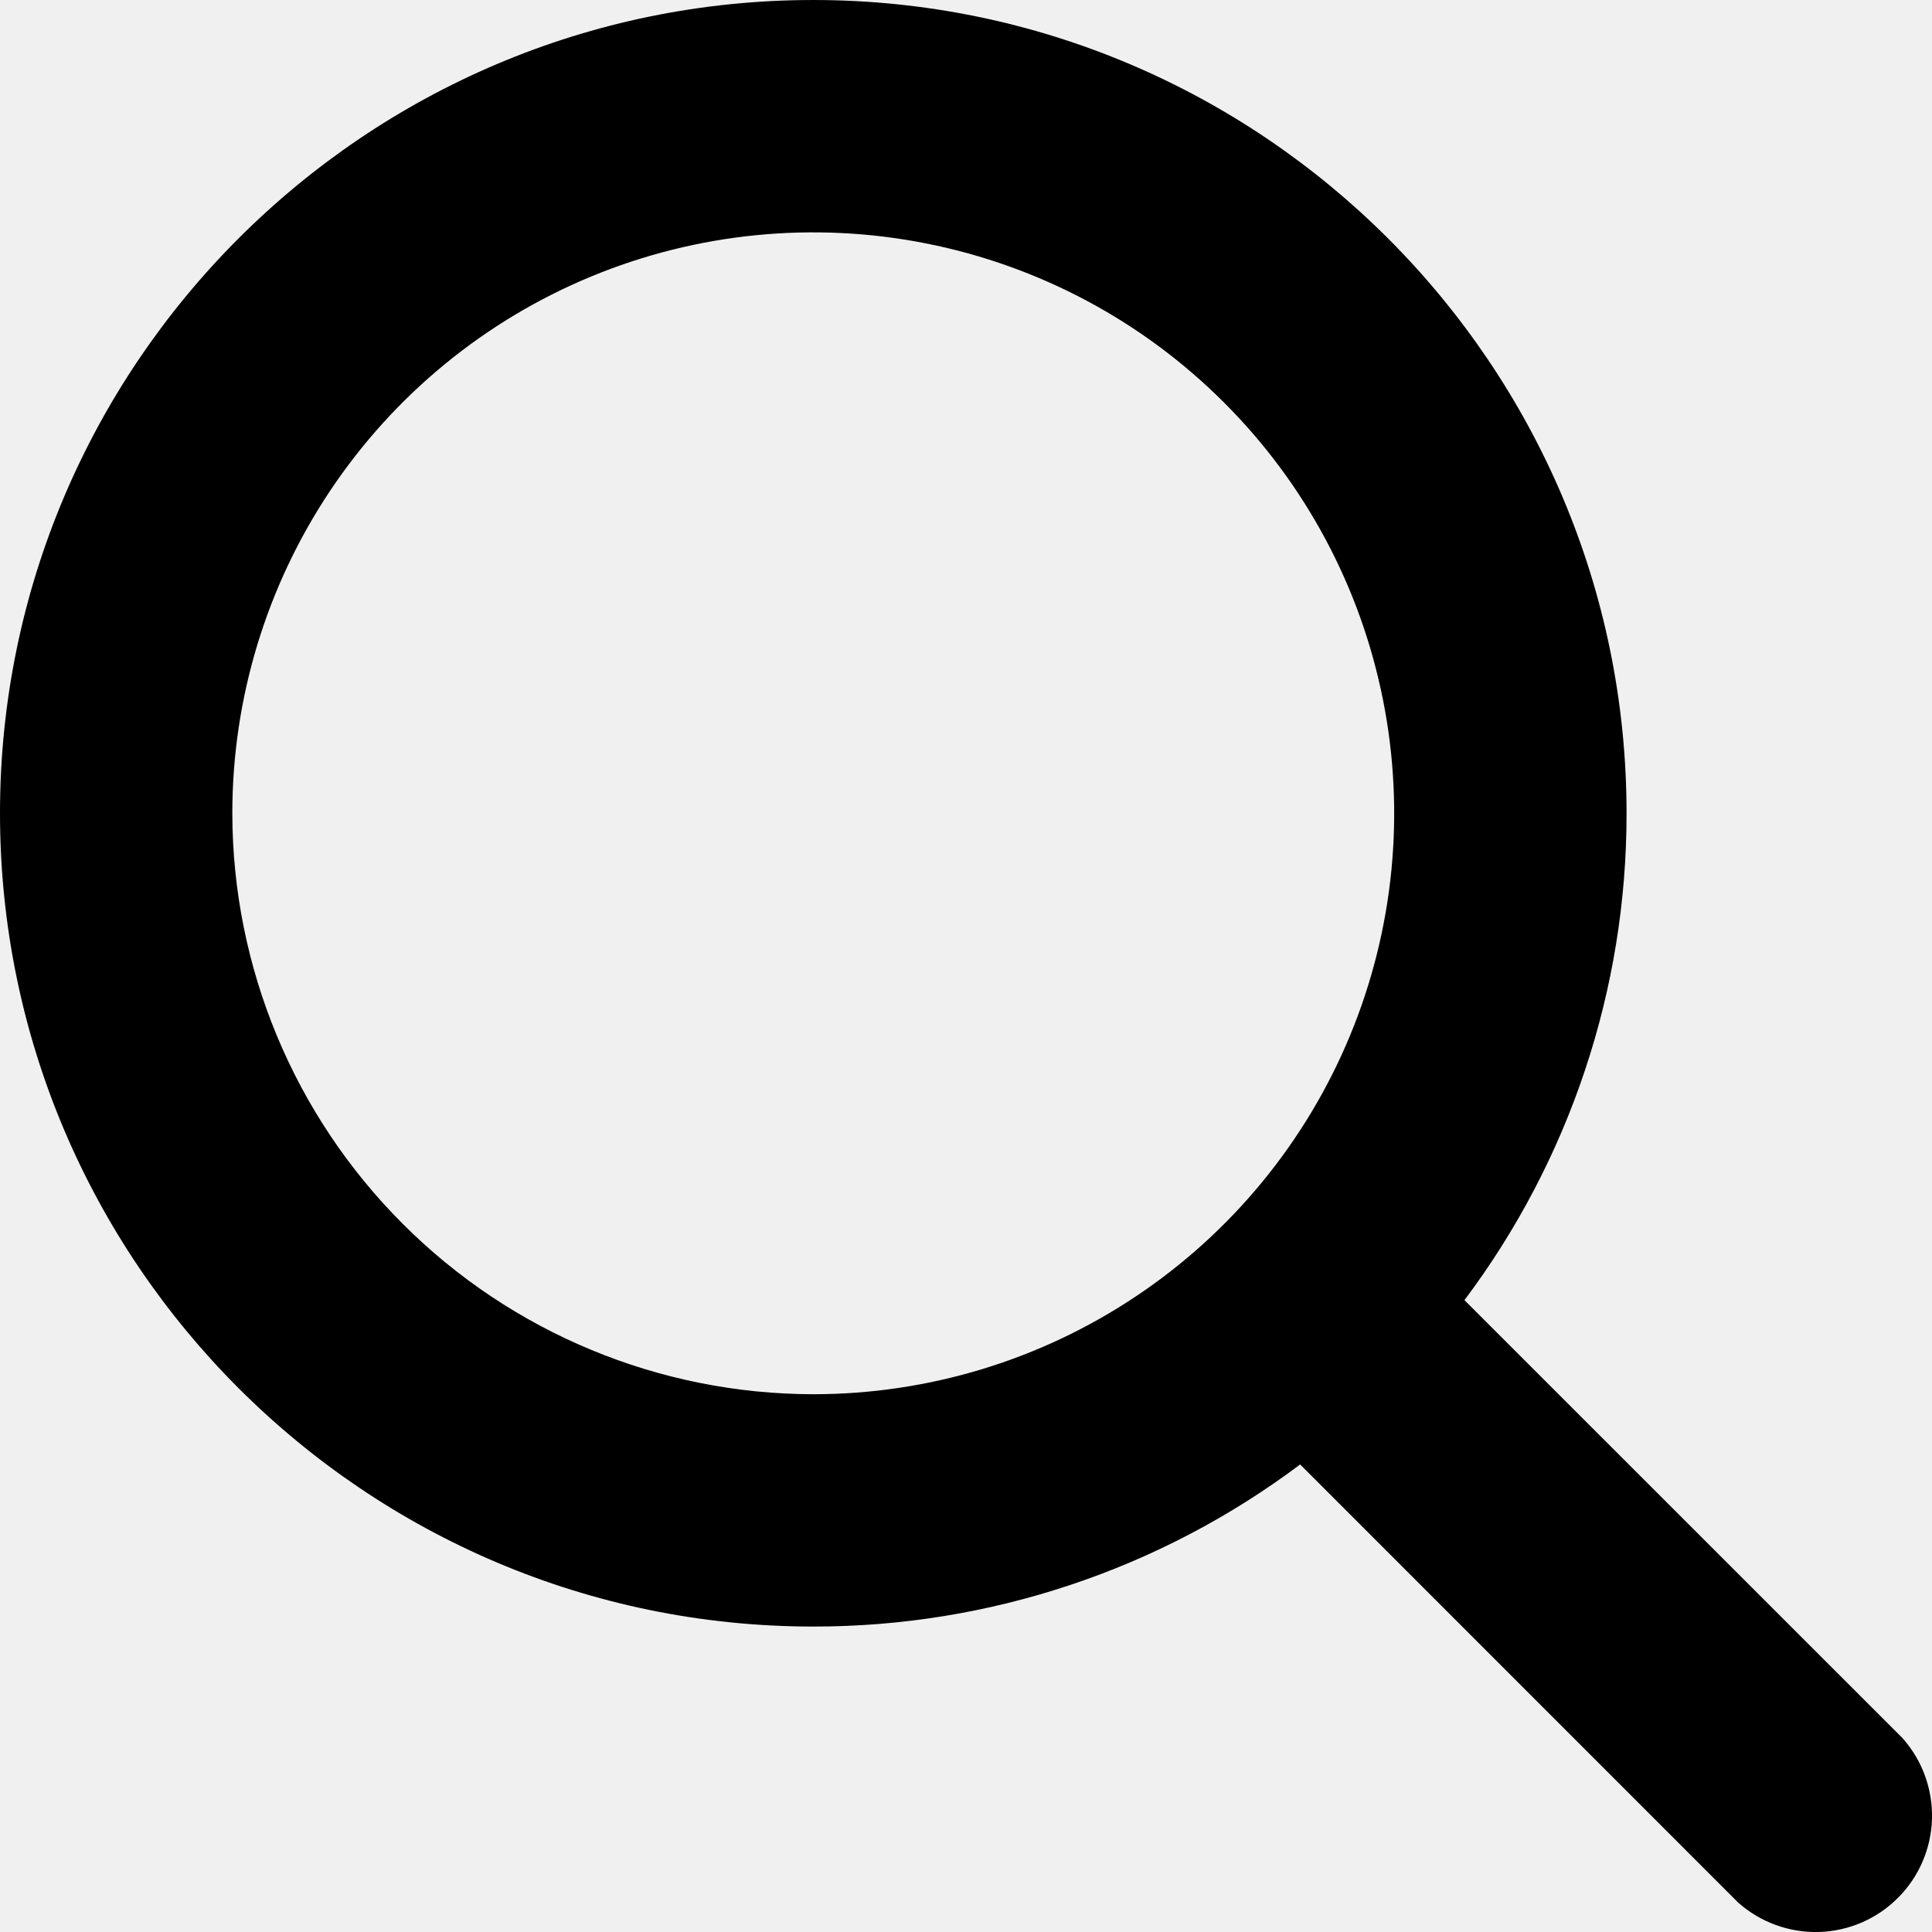
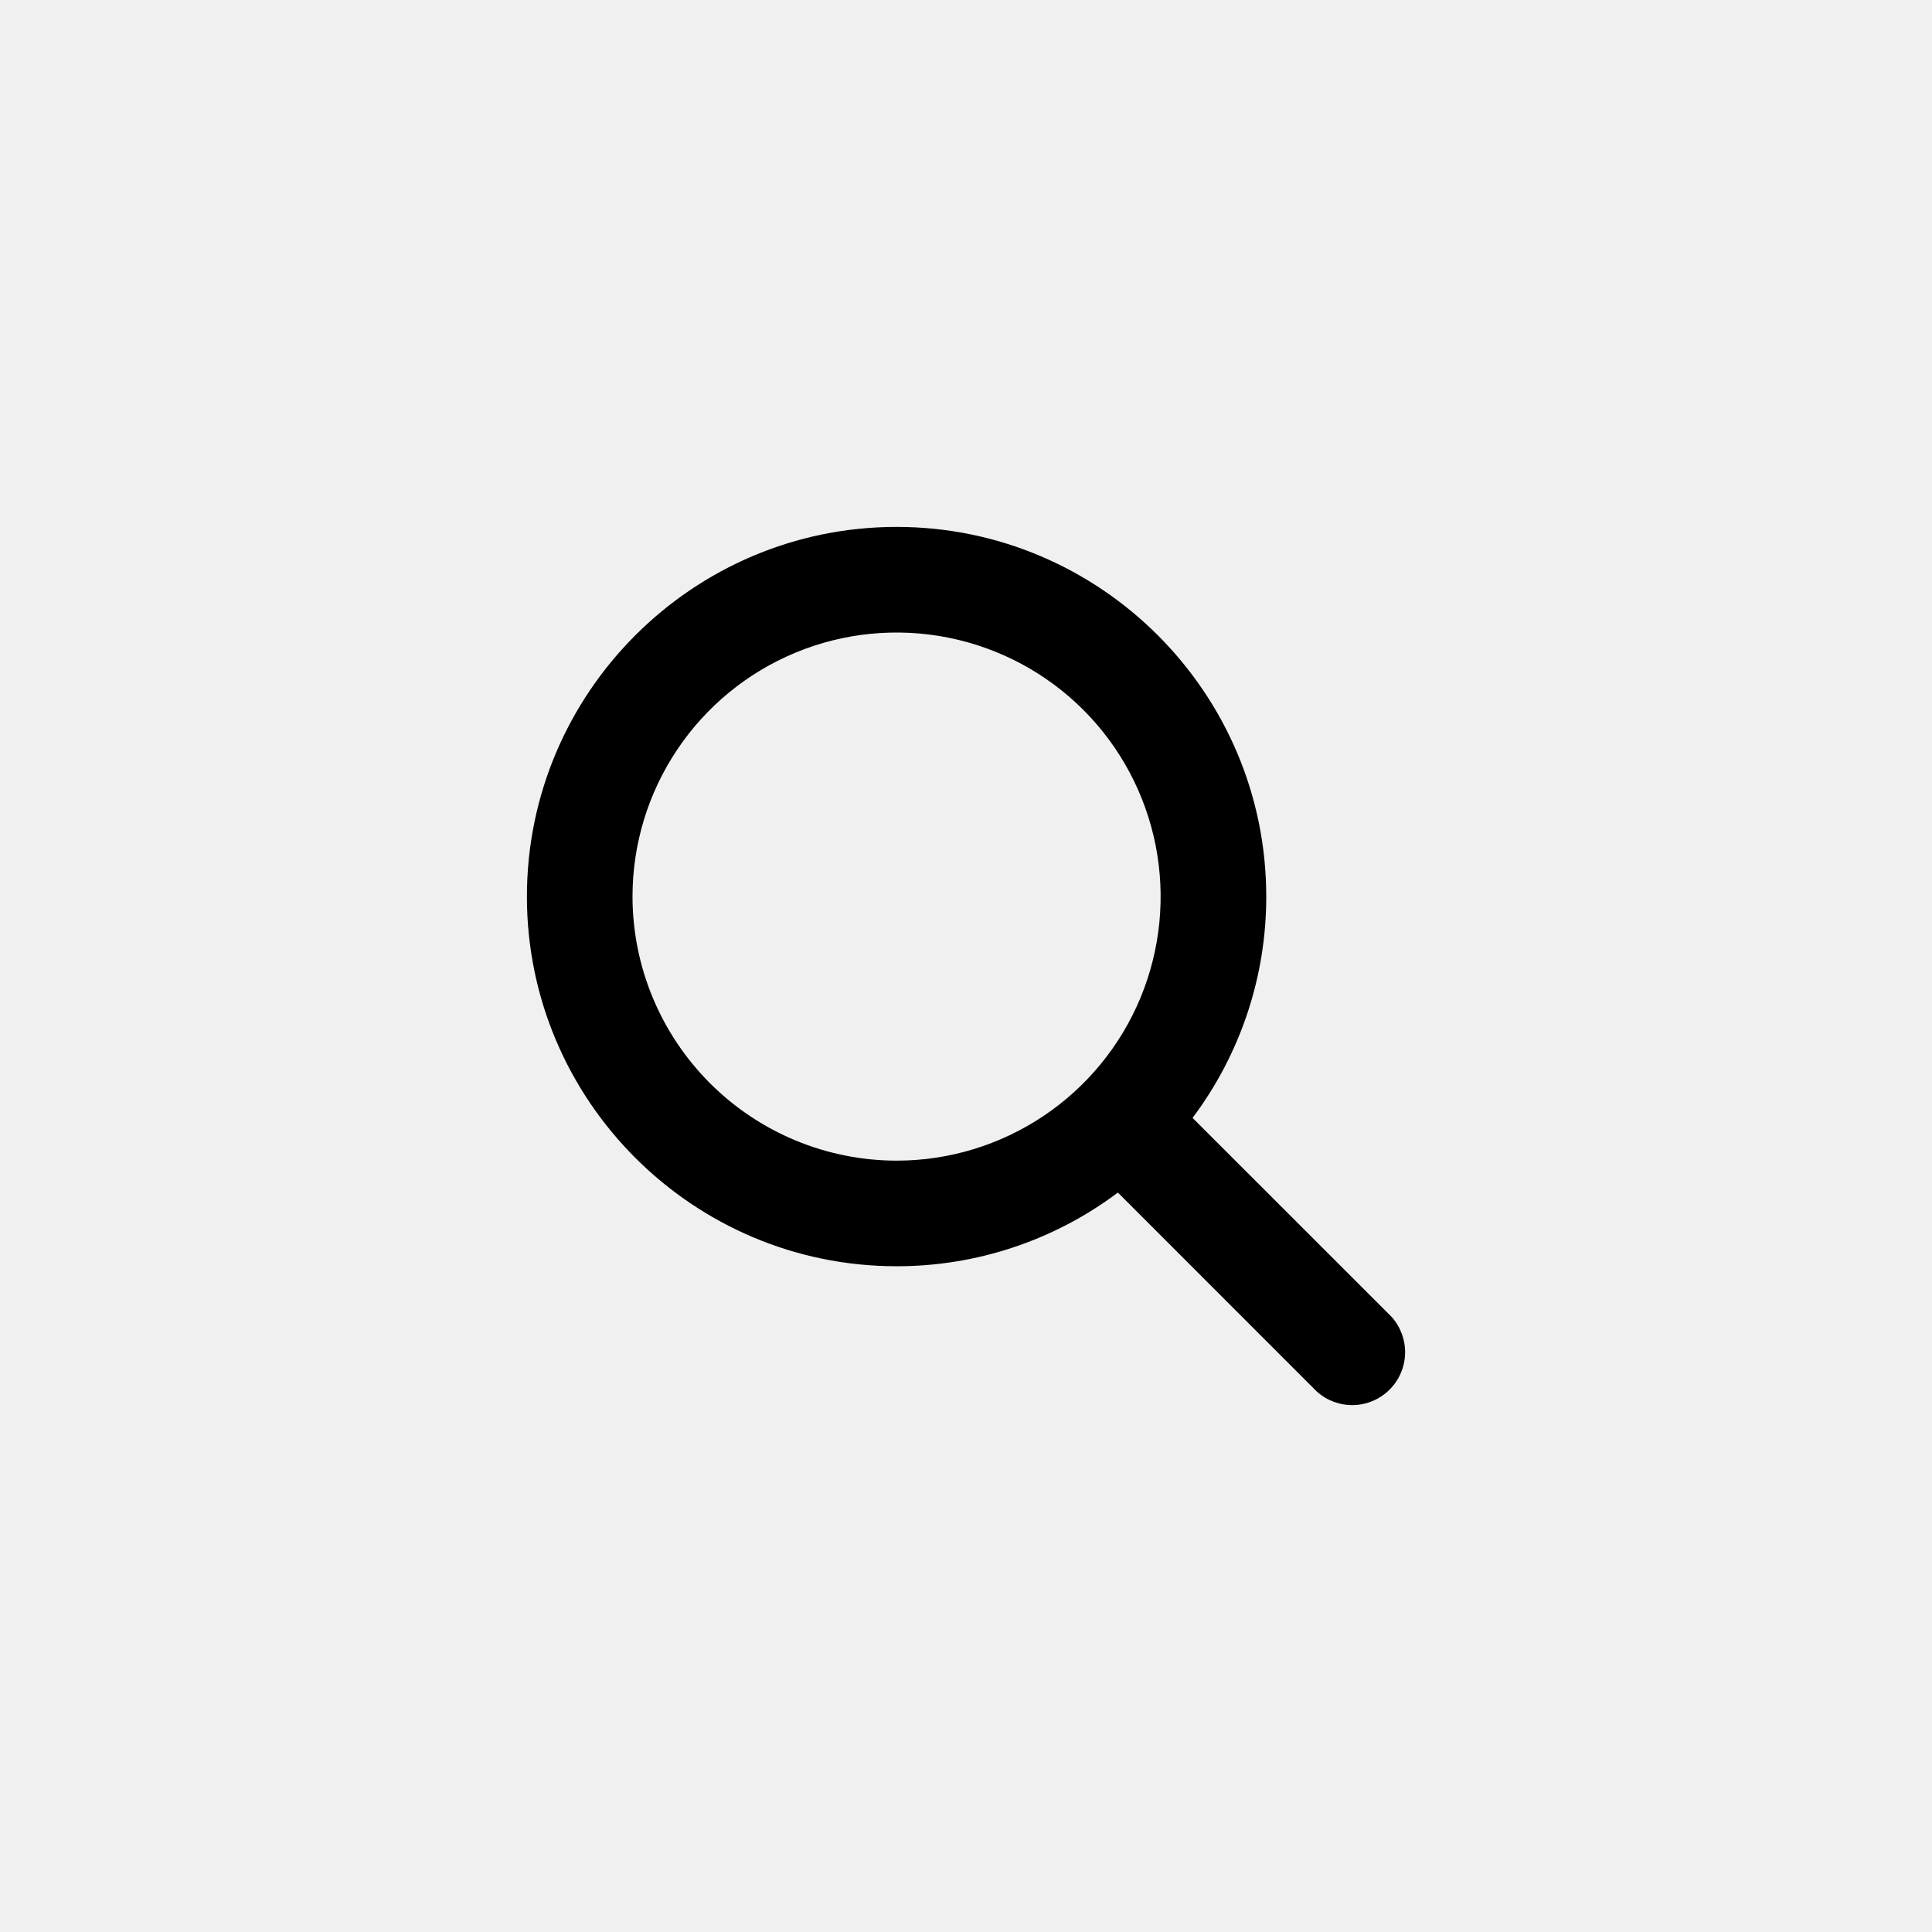
- <svg xmlns="http://www.w3.org/2000/svg" width="20" height="20" viewBox="0 0 20 20">
-   <g id="ion:search" clip-path="url(#clip0_125_475)">
-     <path id="Vector" d="M19.694 17.992L15.16 13.459C16.251 12.005 16.84 10.237 16.838 8.419C16.838 3.777 13.062 3.05176e-05 8.419 3.05176e-05C3.777 3.05176e-05 0 3.777 0 8.419C0 13.062 3.777 16.838 8.419 16.838C10.237 16.84 12.005 16.251 13.459 15.16L17.992 19.694C18.222 19.899 18.521 20.008 18.829 20C19.137 19.991 19.43 19.865 19.647 19.647C19.865 19.43 19.991 19.137 20 18.829C20.008 18.521 19.899 18.222 19.694 17.992ZM2.405 8.419C2.405 7.23 2.758 6.067 3.419 5.078C4.08 4.089 5.019 3.318 6.118 2.863C7.217 2.408 8.426 2.289 9.592 2.521C10.759 2.753 11.831 3.326 12.671 4.167C13.513 5.008 14.085 6.079 14.317 7.246C14.549 8.413 14.43 9.622 13.975 10.721C13.52 11.819 12.749 12.759 11.76 13.419C10.771 14.08 9.609 14.433 8.419 14.433C6.825 14.431 5.296 13.797 4.169 12.669C3.042 11.542 2.407 10.014 2.405 8.419Z" fillRule="evenodd" />
+ <svg xmlns="http://www.w3.org/2000/svg" width="44" height="44" viewBox="0 0 44 44" fill="none">
+   <g clip-path="url(#clip0_198_4687)">
+     <path d="M31.694 29.992L27.16 25.459C28.251 24.006 28.84 22.237 28.838 20.419C28.838 15.777 25.061 12 20.419 12C15.777 12 12 15.777 12 20.419C12 25.061 15.777 28.838 20.419 28.838C22.237 28.84 24.005 28.251 25.459 27.16L29.992 31.694C30.222 31.899 30.521 32.008 30.829 32C31.137 31.991 31.43 31.865 31.647 31.647C31.865 31.43 31.991 31.137 32 30.829C32.008 30.521 31.899 30.222 31.694 29.992ZM14.405 20.419C14.405 19.23 14.758 18.067 15.419 17.078C16.08 16.089 17.019 15.318 18.118 14.863C19.217 14.408 20.426 14.289 21.592 14.521C22.759 14.753 23.831 15.326 24.672 16.167C25.513 17.008 26.085 18.079 26.317 19.246C26.549 20.413 26.43 21.622 25.975 22.721C25.52 23.819 24.749 24.759 23.76 25.419C22.771 26.08 21.609 26.433 20.419 26.433C18.825 26.431 17.296 25.797 16.169 24.669C15.042 23.542 14.407 22.014 14.405 20.419Z" fill="black" />
  </g>
  <defs>
-     <clipPath id="clip0_125_475">
-       <rect width="20" height="20" fill="black" />
+     <clipPath id="clip0_198_4687">
+       <rect width="20" height="20" fill="white" transform="translate(12 12)" />
    </clipPath>
  </defs>
</svg>
